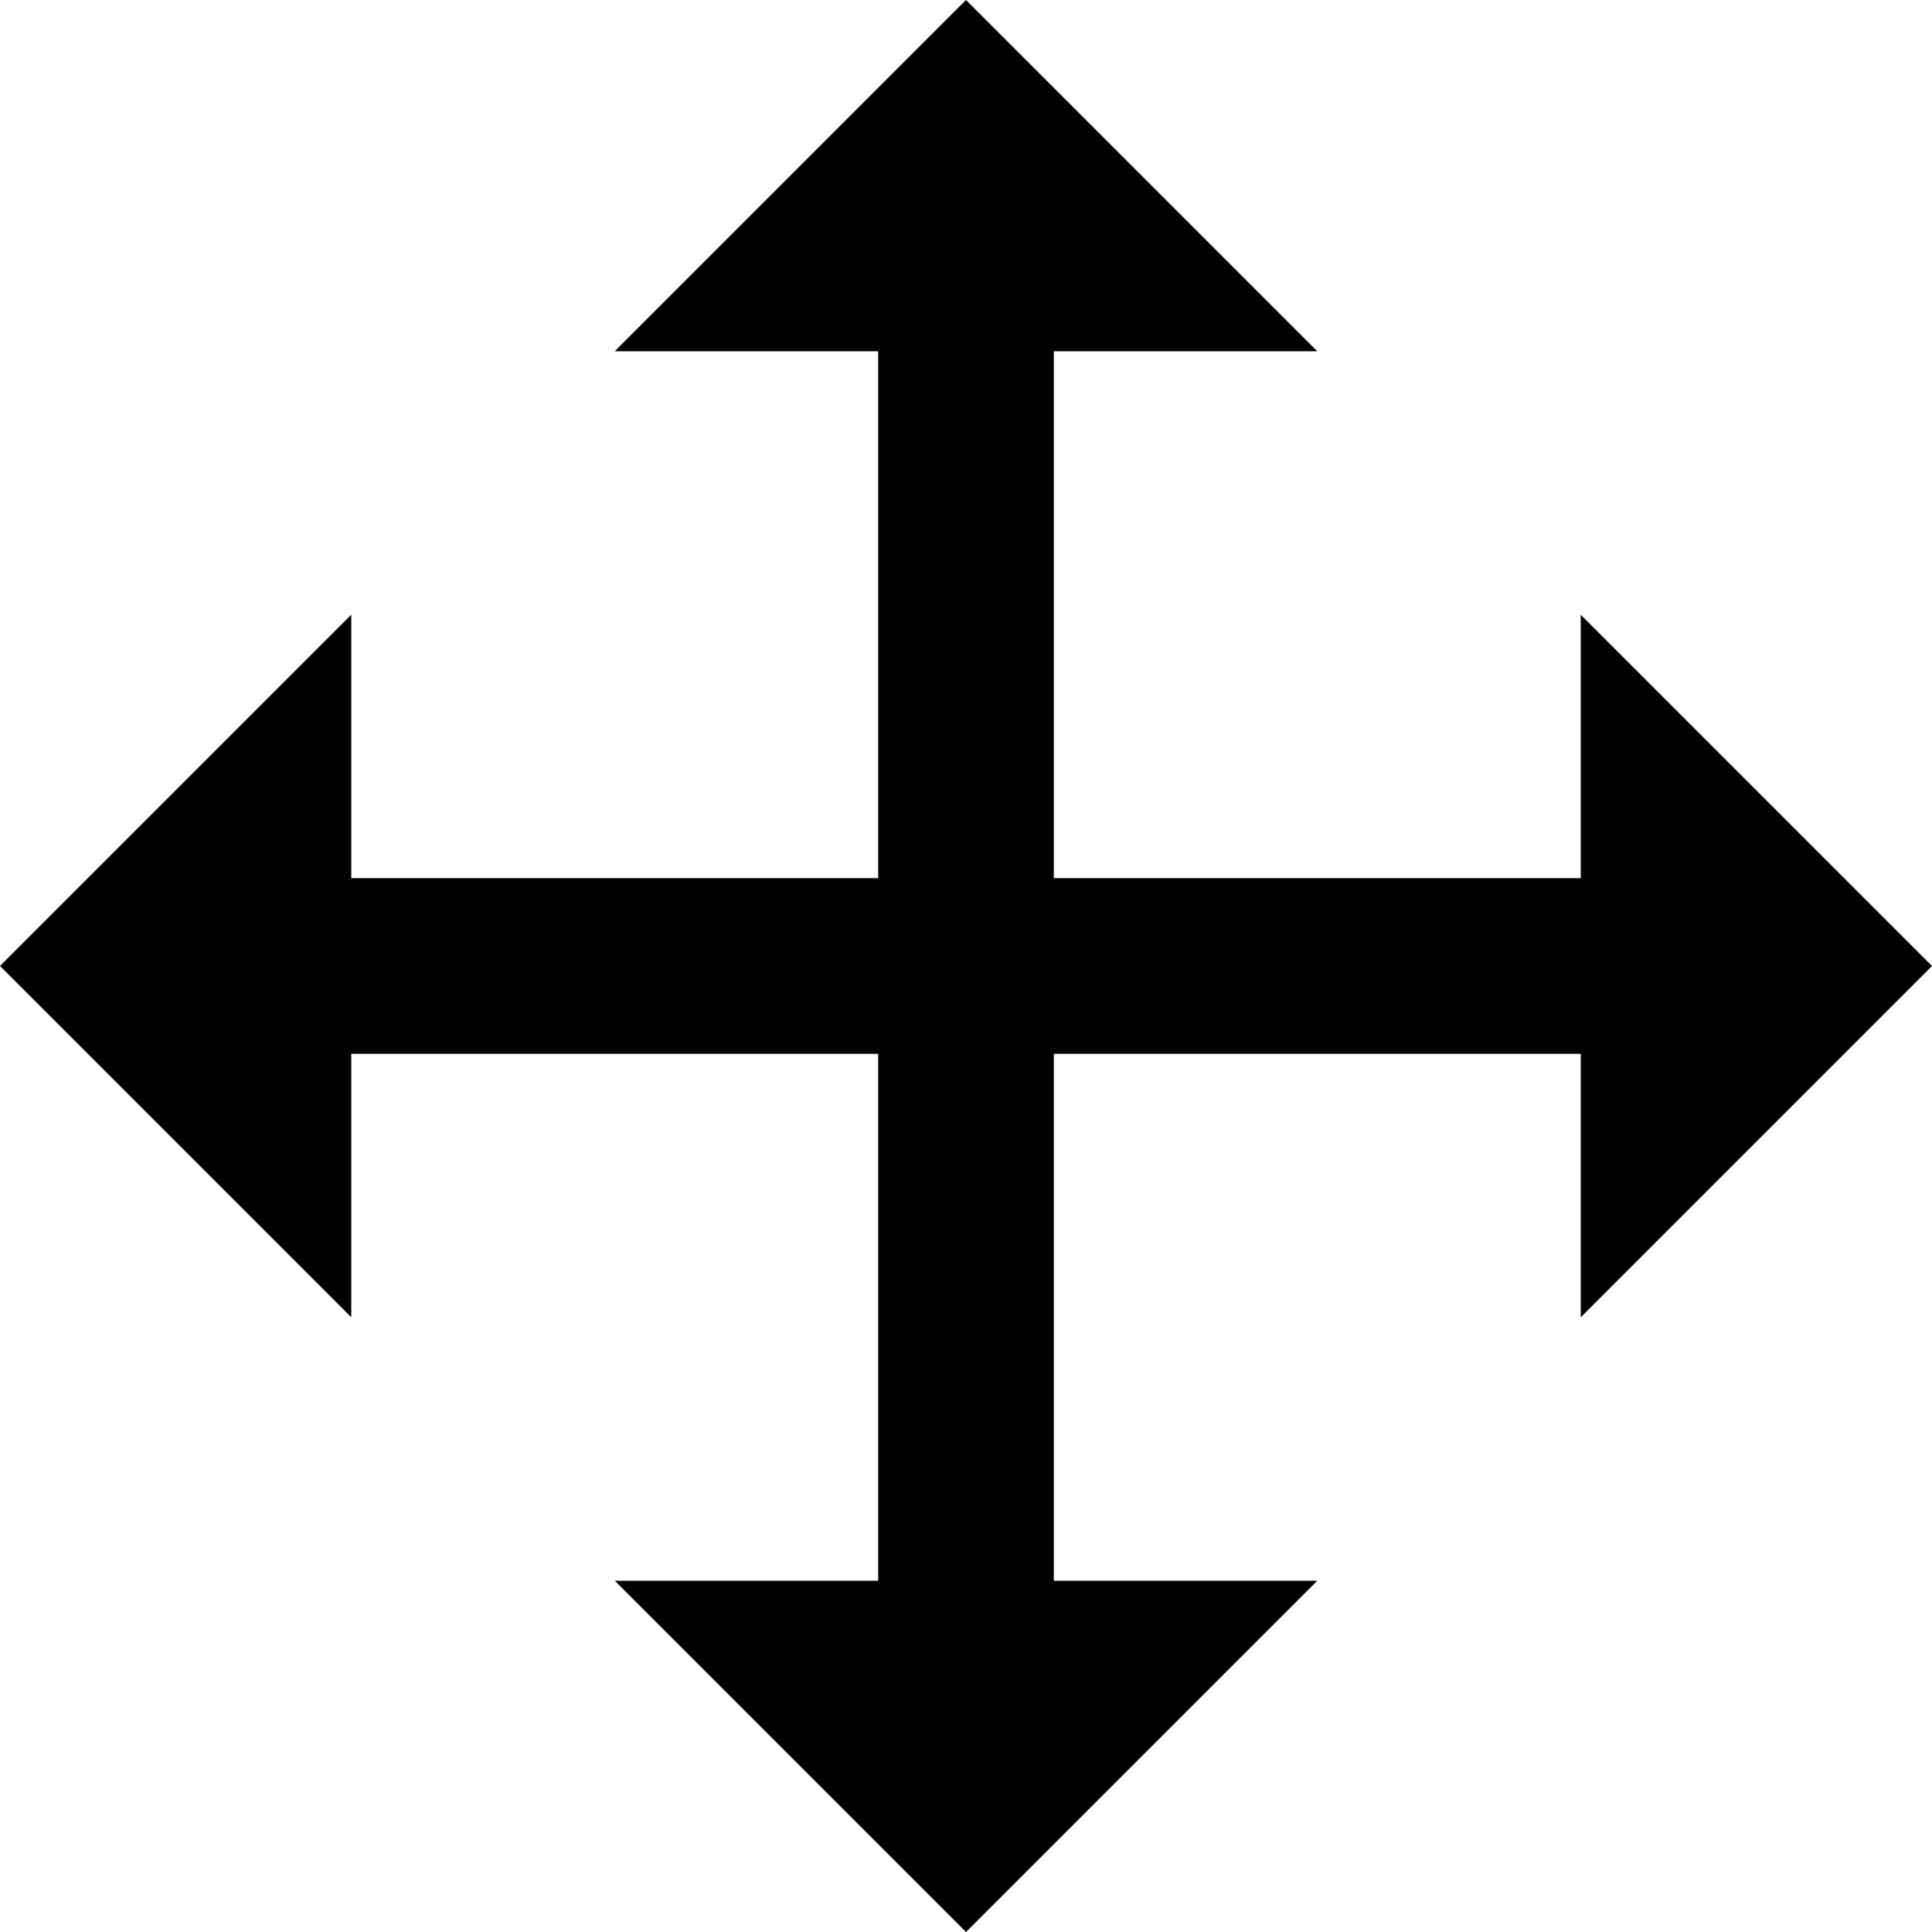
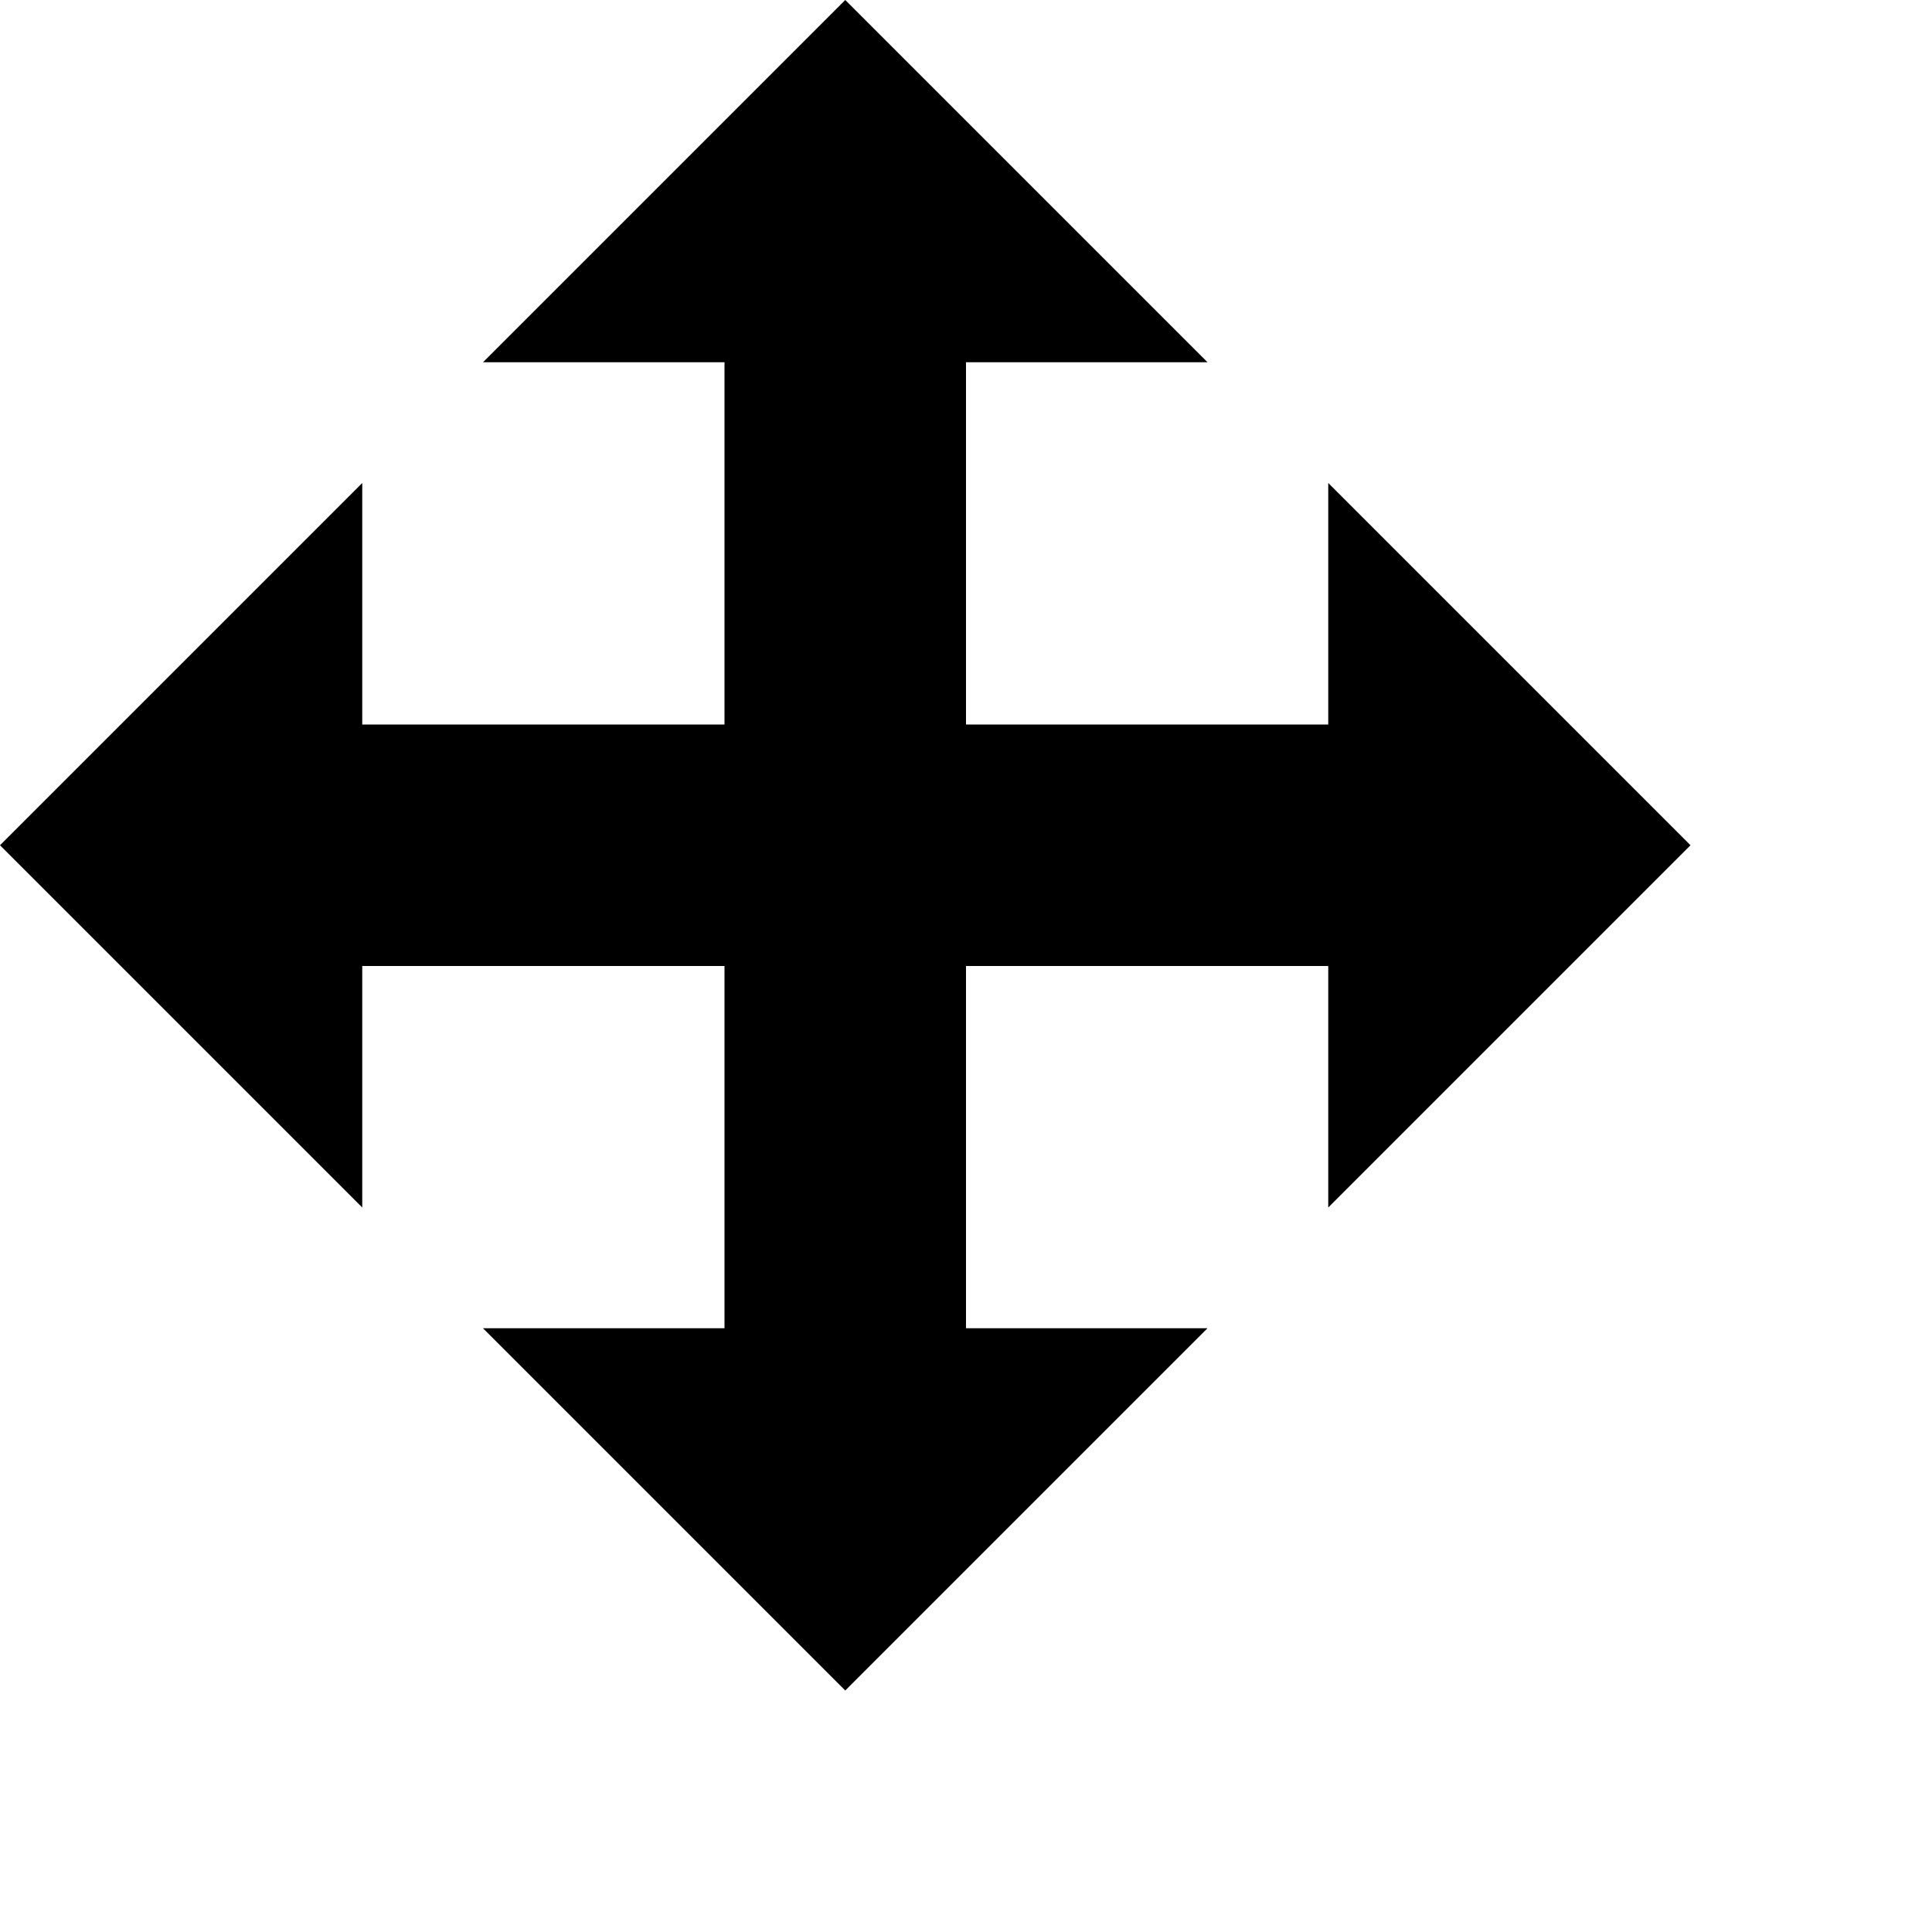
- <svg xmlns="http://www.w3.org/2000/svg" width="22px" height="22px" viewBox="0 0 22 22" version="1.1">
-   <defs />
-   <g id="Artboard-2" stroke="none" stroke-width="1" fill="none" fill-rule="evenodd" transform="translate(-337, -625)">
-     <g id="move" transform="translate(336, 624)">
-       <polygon id="Shape" points="0 0 24 0 24 24 0 24" />
-       <g id="Icon-24px" transform="translate(1, 1)" fill="#000000">
-         <polygon id="Combined-Shape" points="10 10 10 4 7 4 11 0 15 4 12 4 12 10 18 10 18 7 22 11 18 15 18 12 12 12 12 18 15 18 11 22 7 18 10 18 10 12 4 12 4 15 0 11 4 7 4 10" />
-       </g>
-     </g>
-   </g>
+ <svg xmlns="http://www.w3.org/2000/svg" width="8" height="8" viewBox="0 0 8 8">
+   <path d="M3.5 0l-1.5 1.5h1v1.5h-1.5v-1l-1.5 1.5 1.5 1.5v-1h1.5v1.5h-1l1.5 1.5 1.5-1.5h-1v-1.5h1.5v1l1.5-1.5-1.5-1.5v1h-1.5v-1.5h1l-1.5-1.5z" />
</svg>
